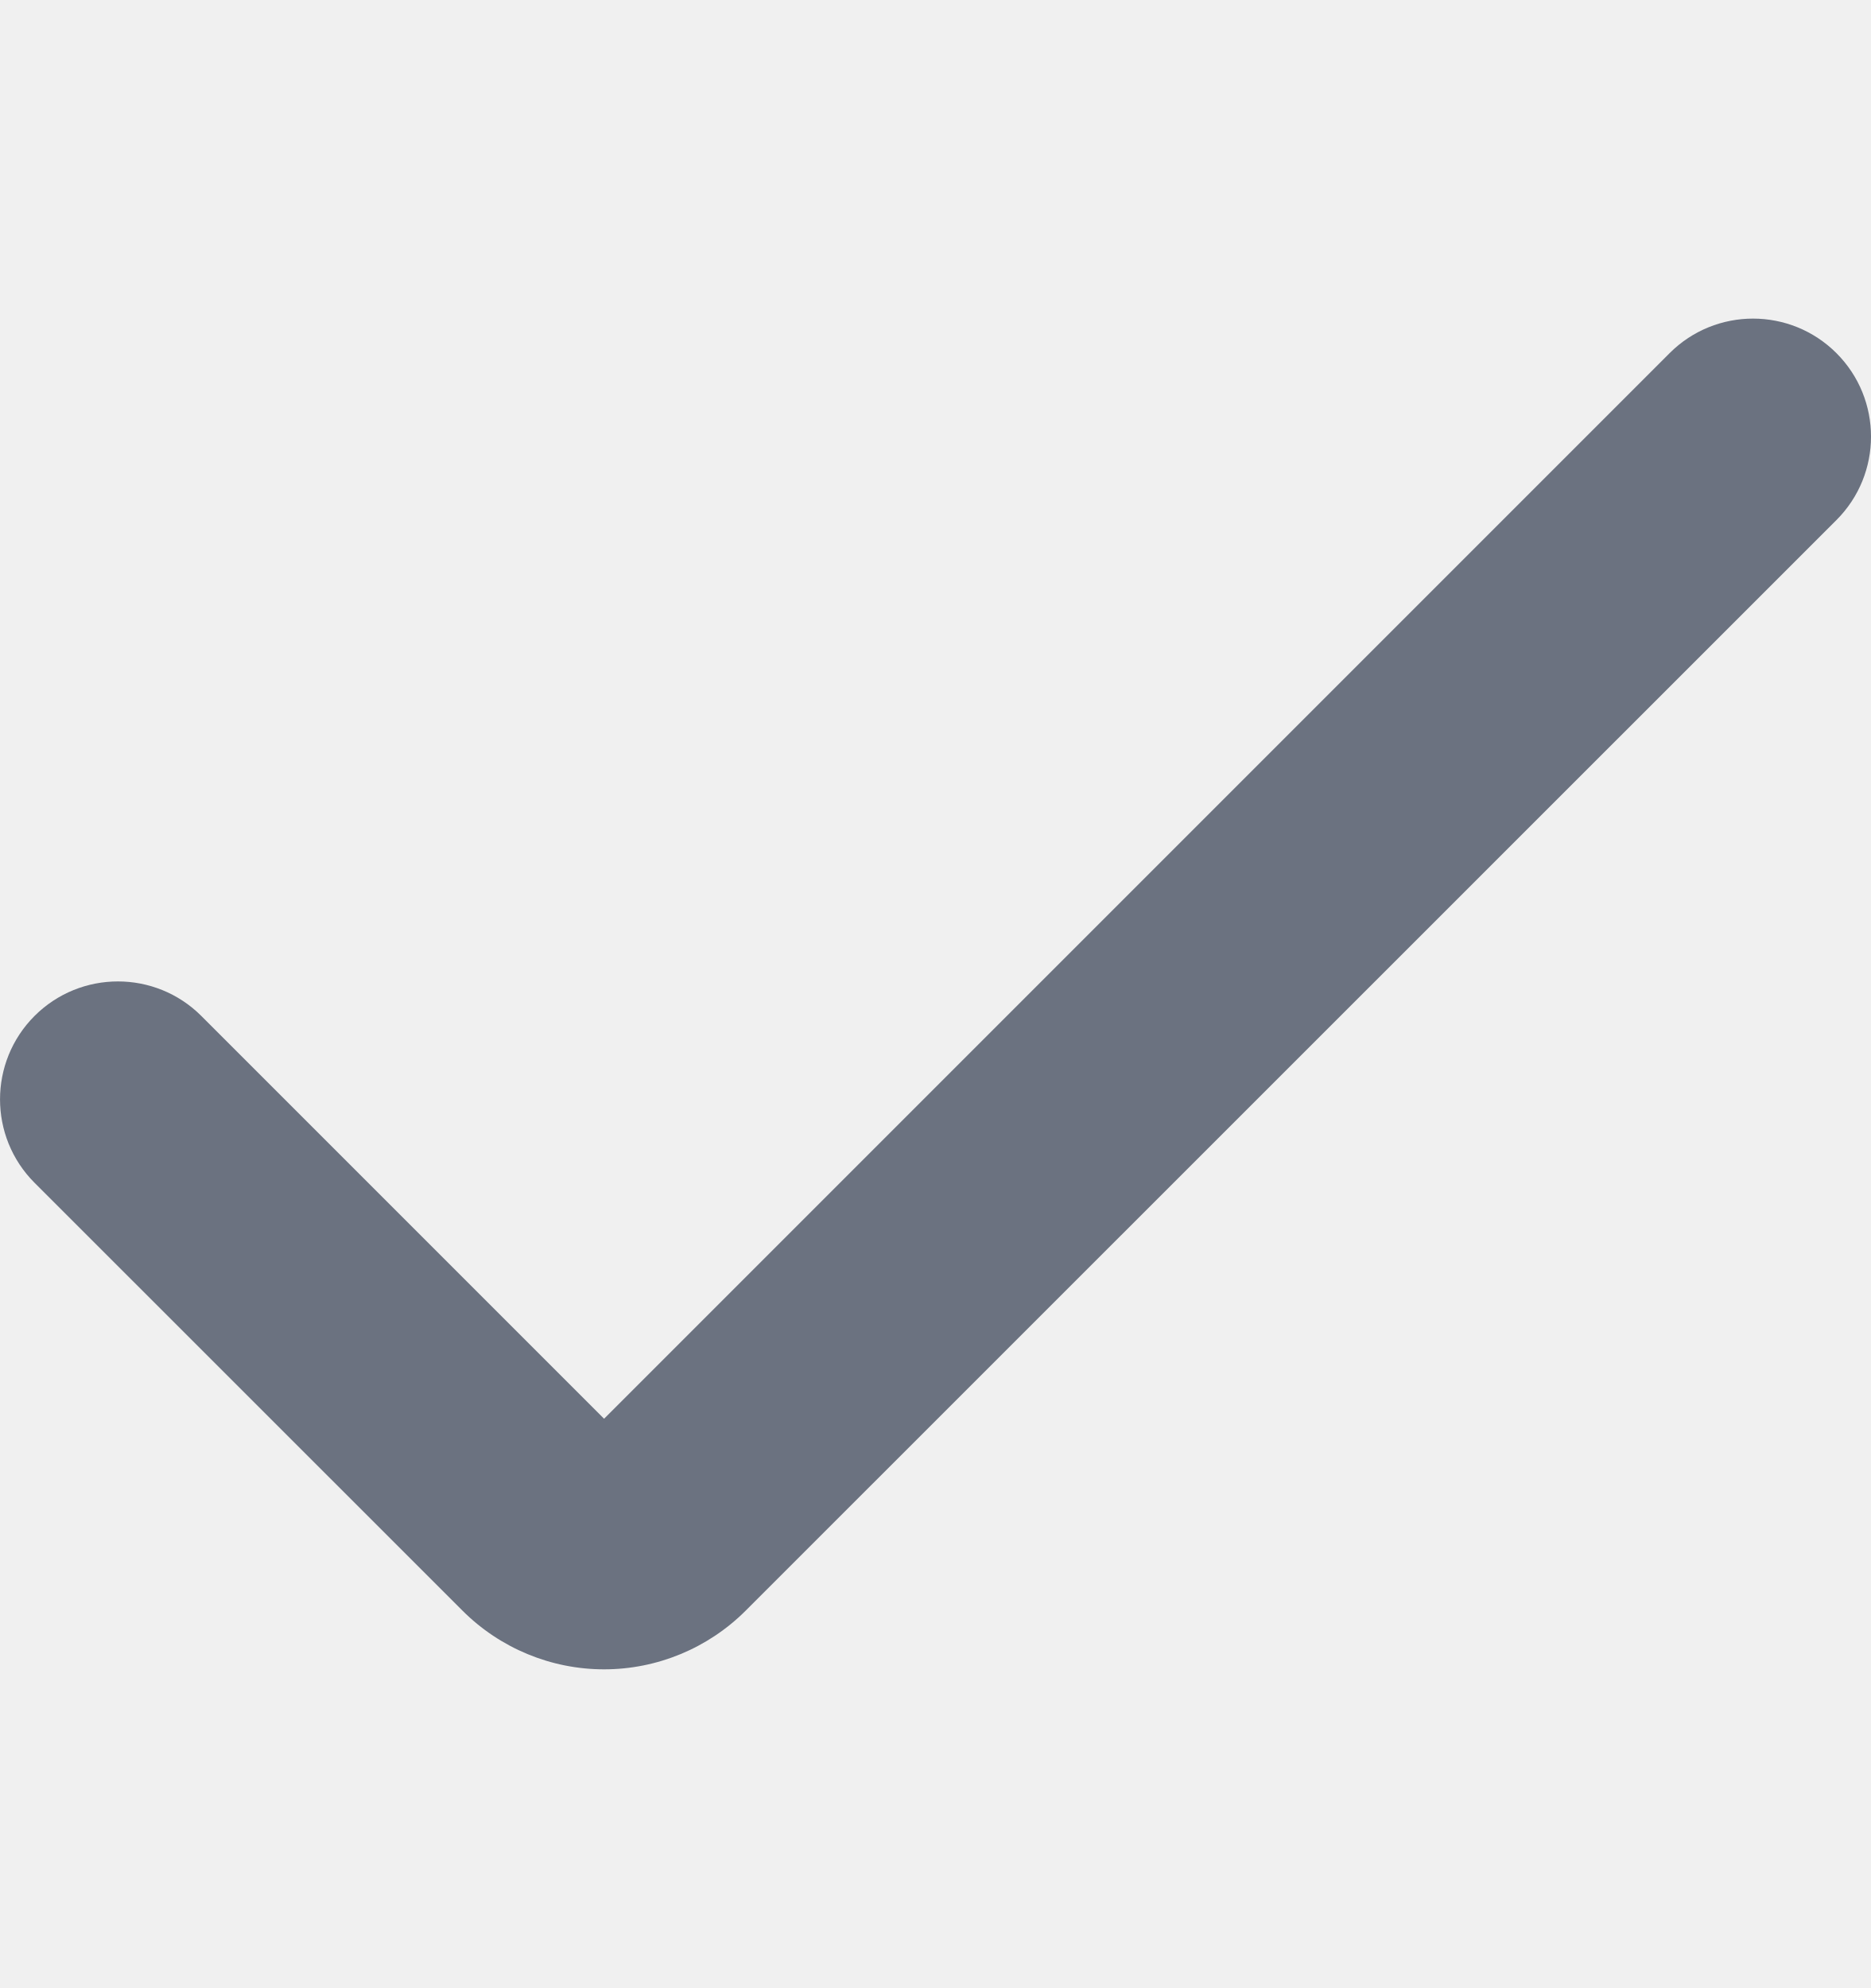
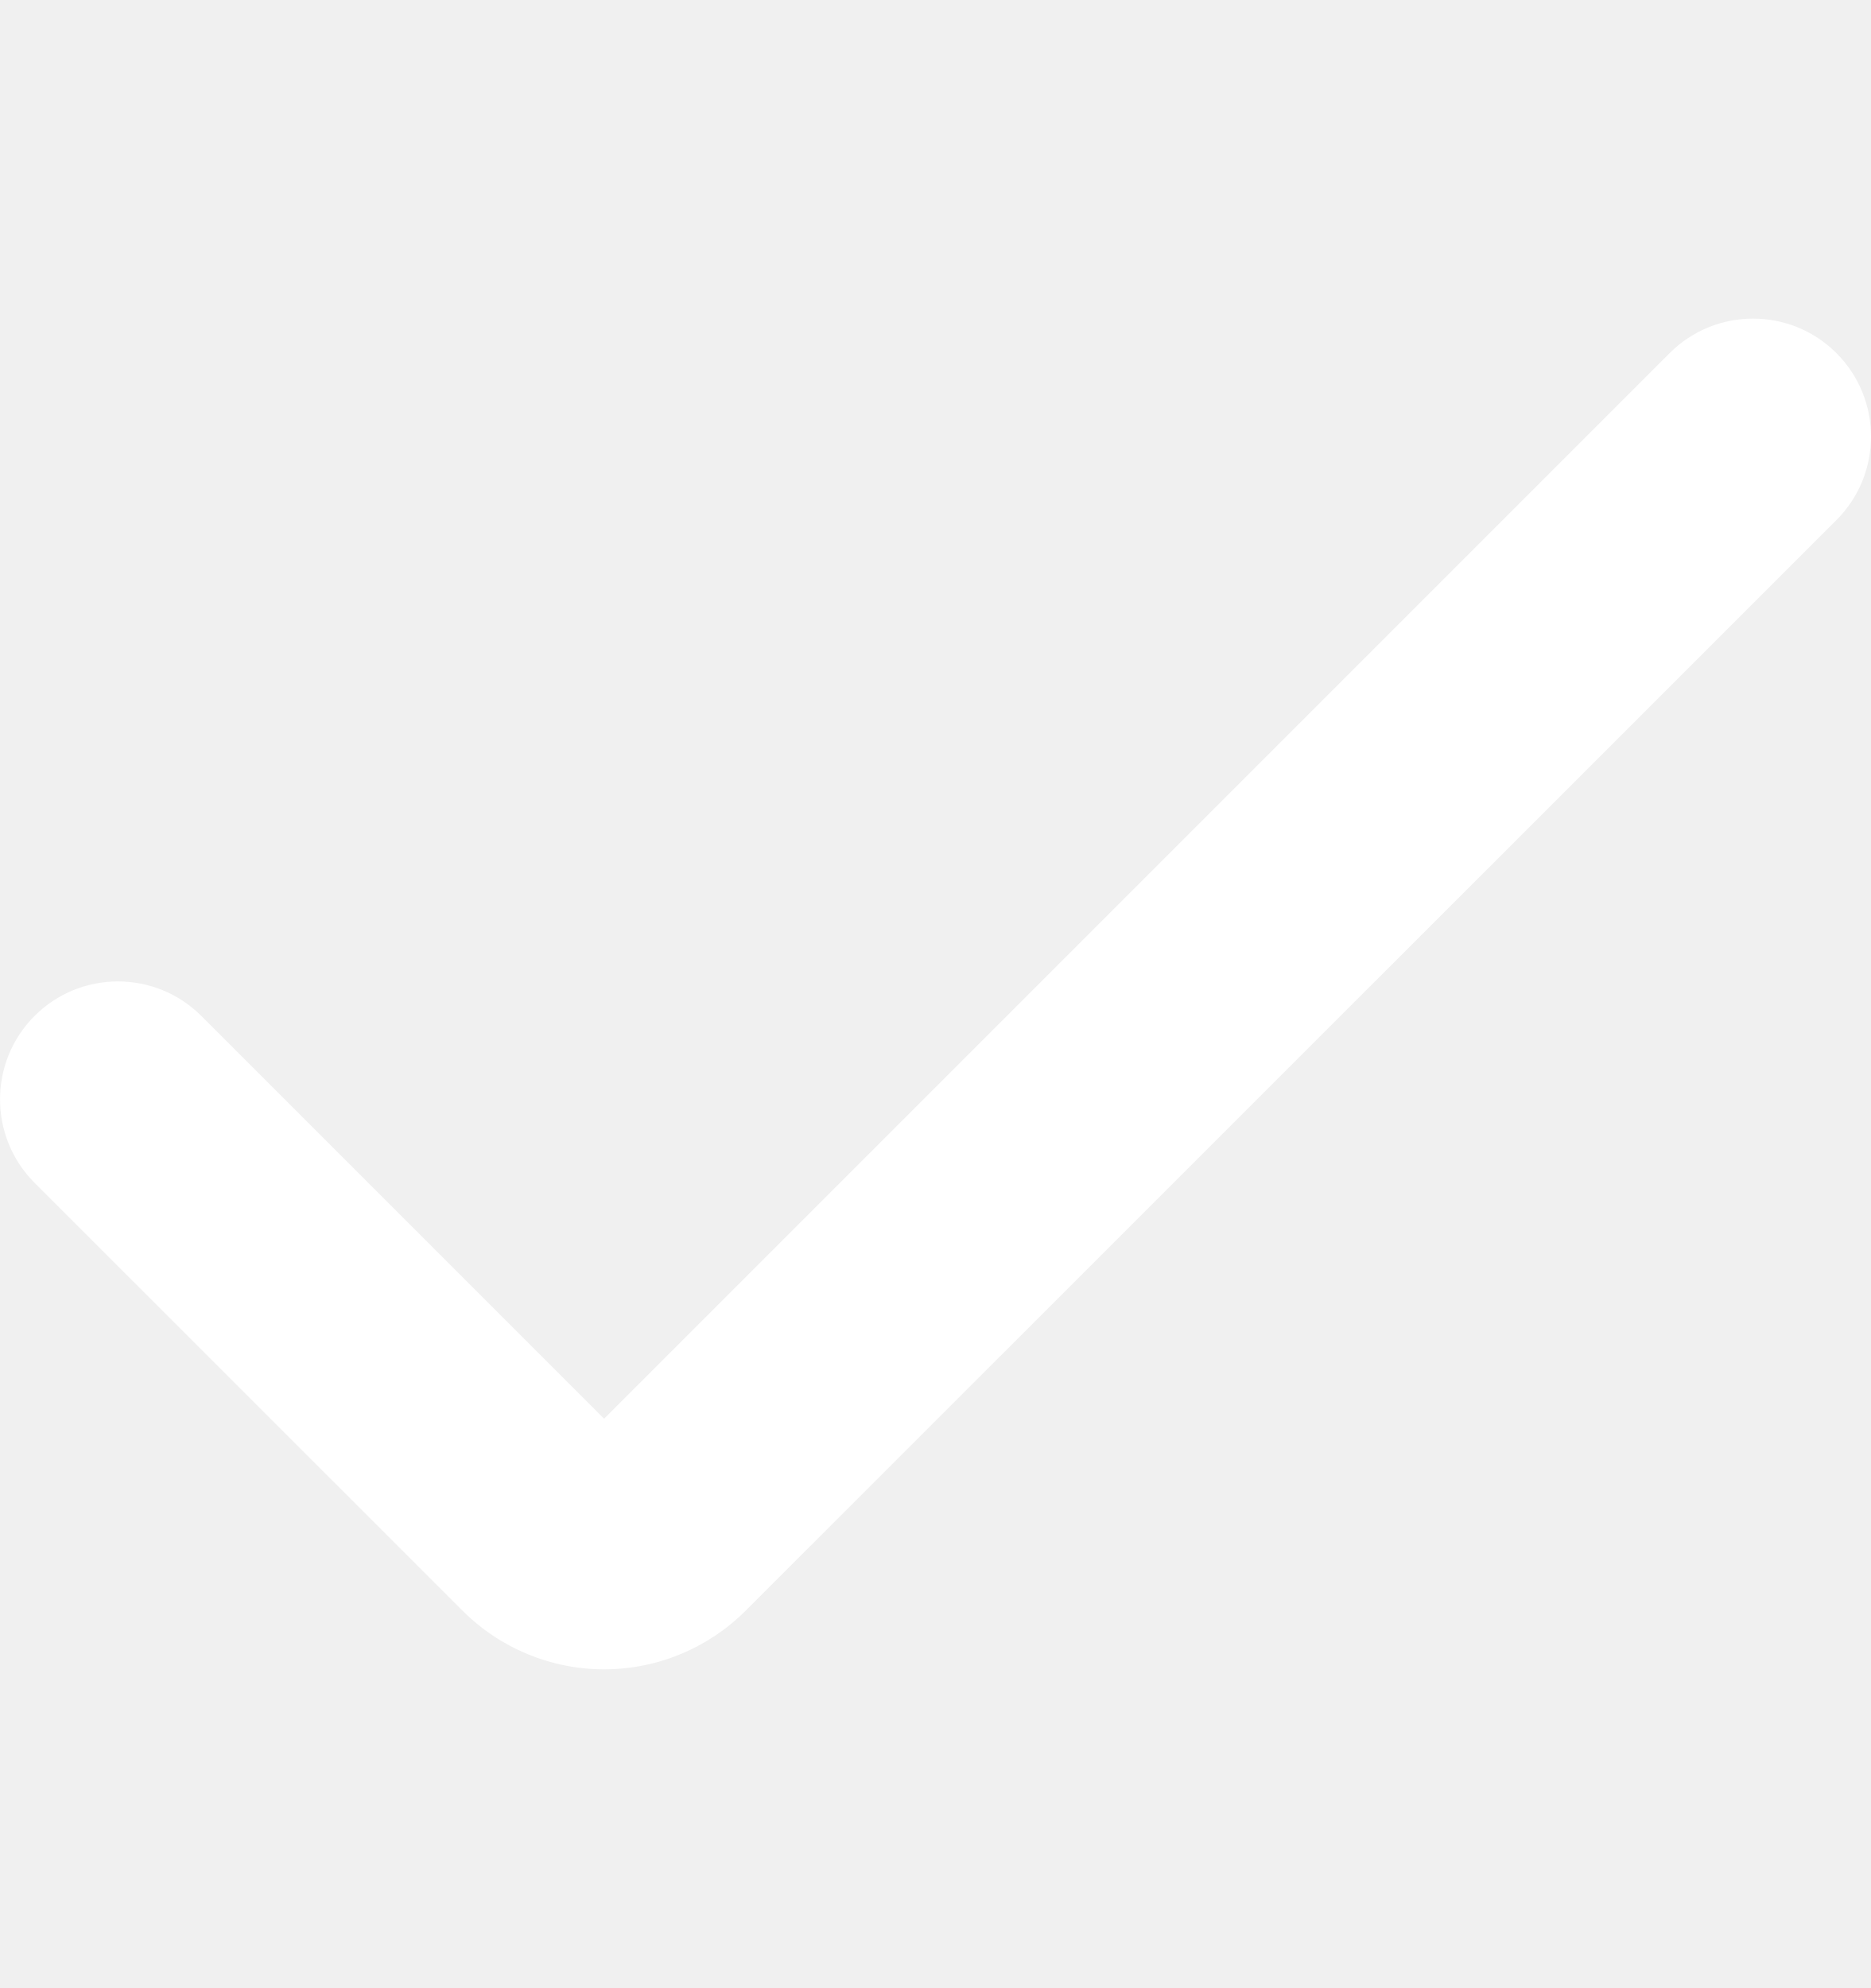
<svg xmlns="http://www.w3.org/2000/svg" width="16" height="17" viewBox="0 0 16 17" fill="none">
-   <path d="M5.166 14.275C4.712 14.275 4.276 14.094 3.955 13.773L0.295 10.114C-0.098 9.72 -0.098 9.082 0.295 8.688C0.689 8.294 1.328 8.294 1.722 8.688L5.166 12.132L14.278 3.02C14.672 2.626 15.311 2.626 15.705 3.02C16.099 3.414 16.099 4.053 15.705 4.447L6.377 13.773C6.056 14.094 5.62 14.275 5.166 14.275Z" fill="#6B7280" />
+   <path d="M5.166 14.275C4.712 14.275 4.276 14.094 3.955 13.773L0.295 10.114C-0.098 9.72 -0.098 9.082 0.295 8.688C0.689 8.294 1.328 8.294 1.722 8.688L5.166 12.132L14.278 3.02C14.672 2.626 15.311 2.626 15.705 3.02C16.099 3.414 16.099 4.053 15.705 4.447L6.377 13.773C6.056 14.094 5.62 14.275 5.166 14.275Z" fill="#FFFFFF" />
</svg>
